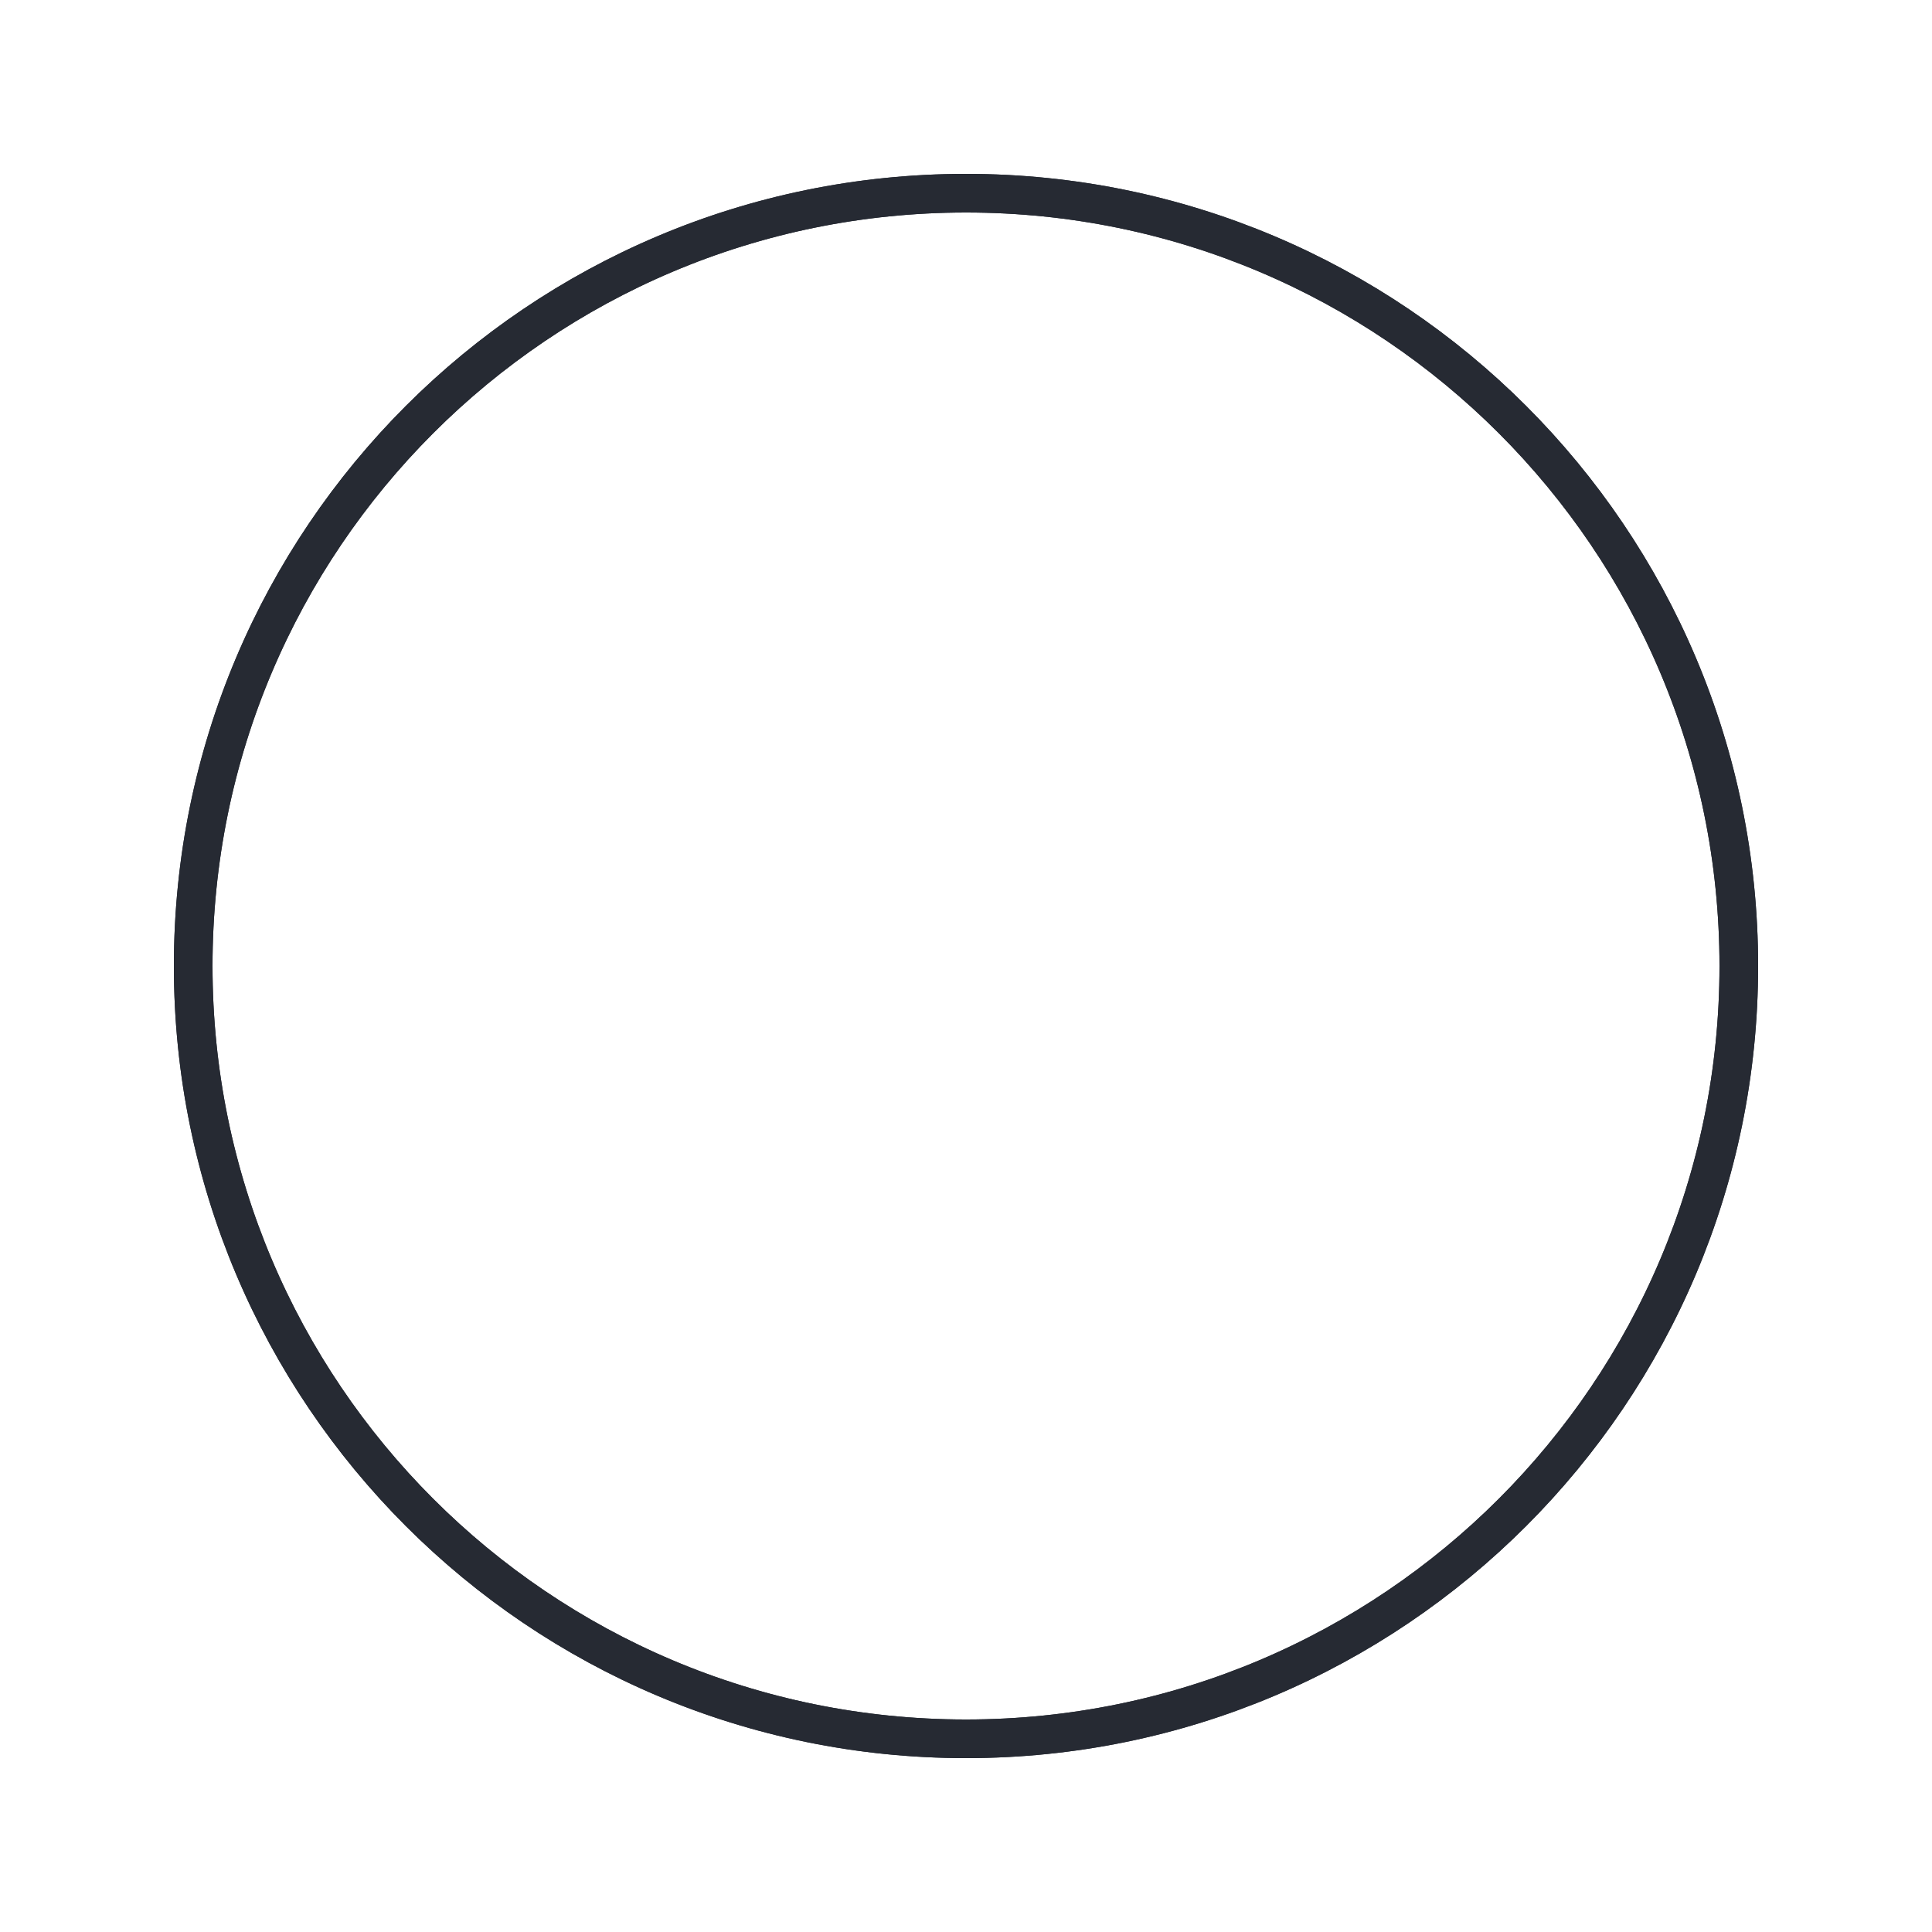
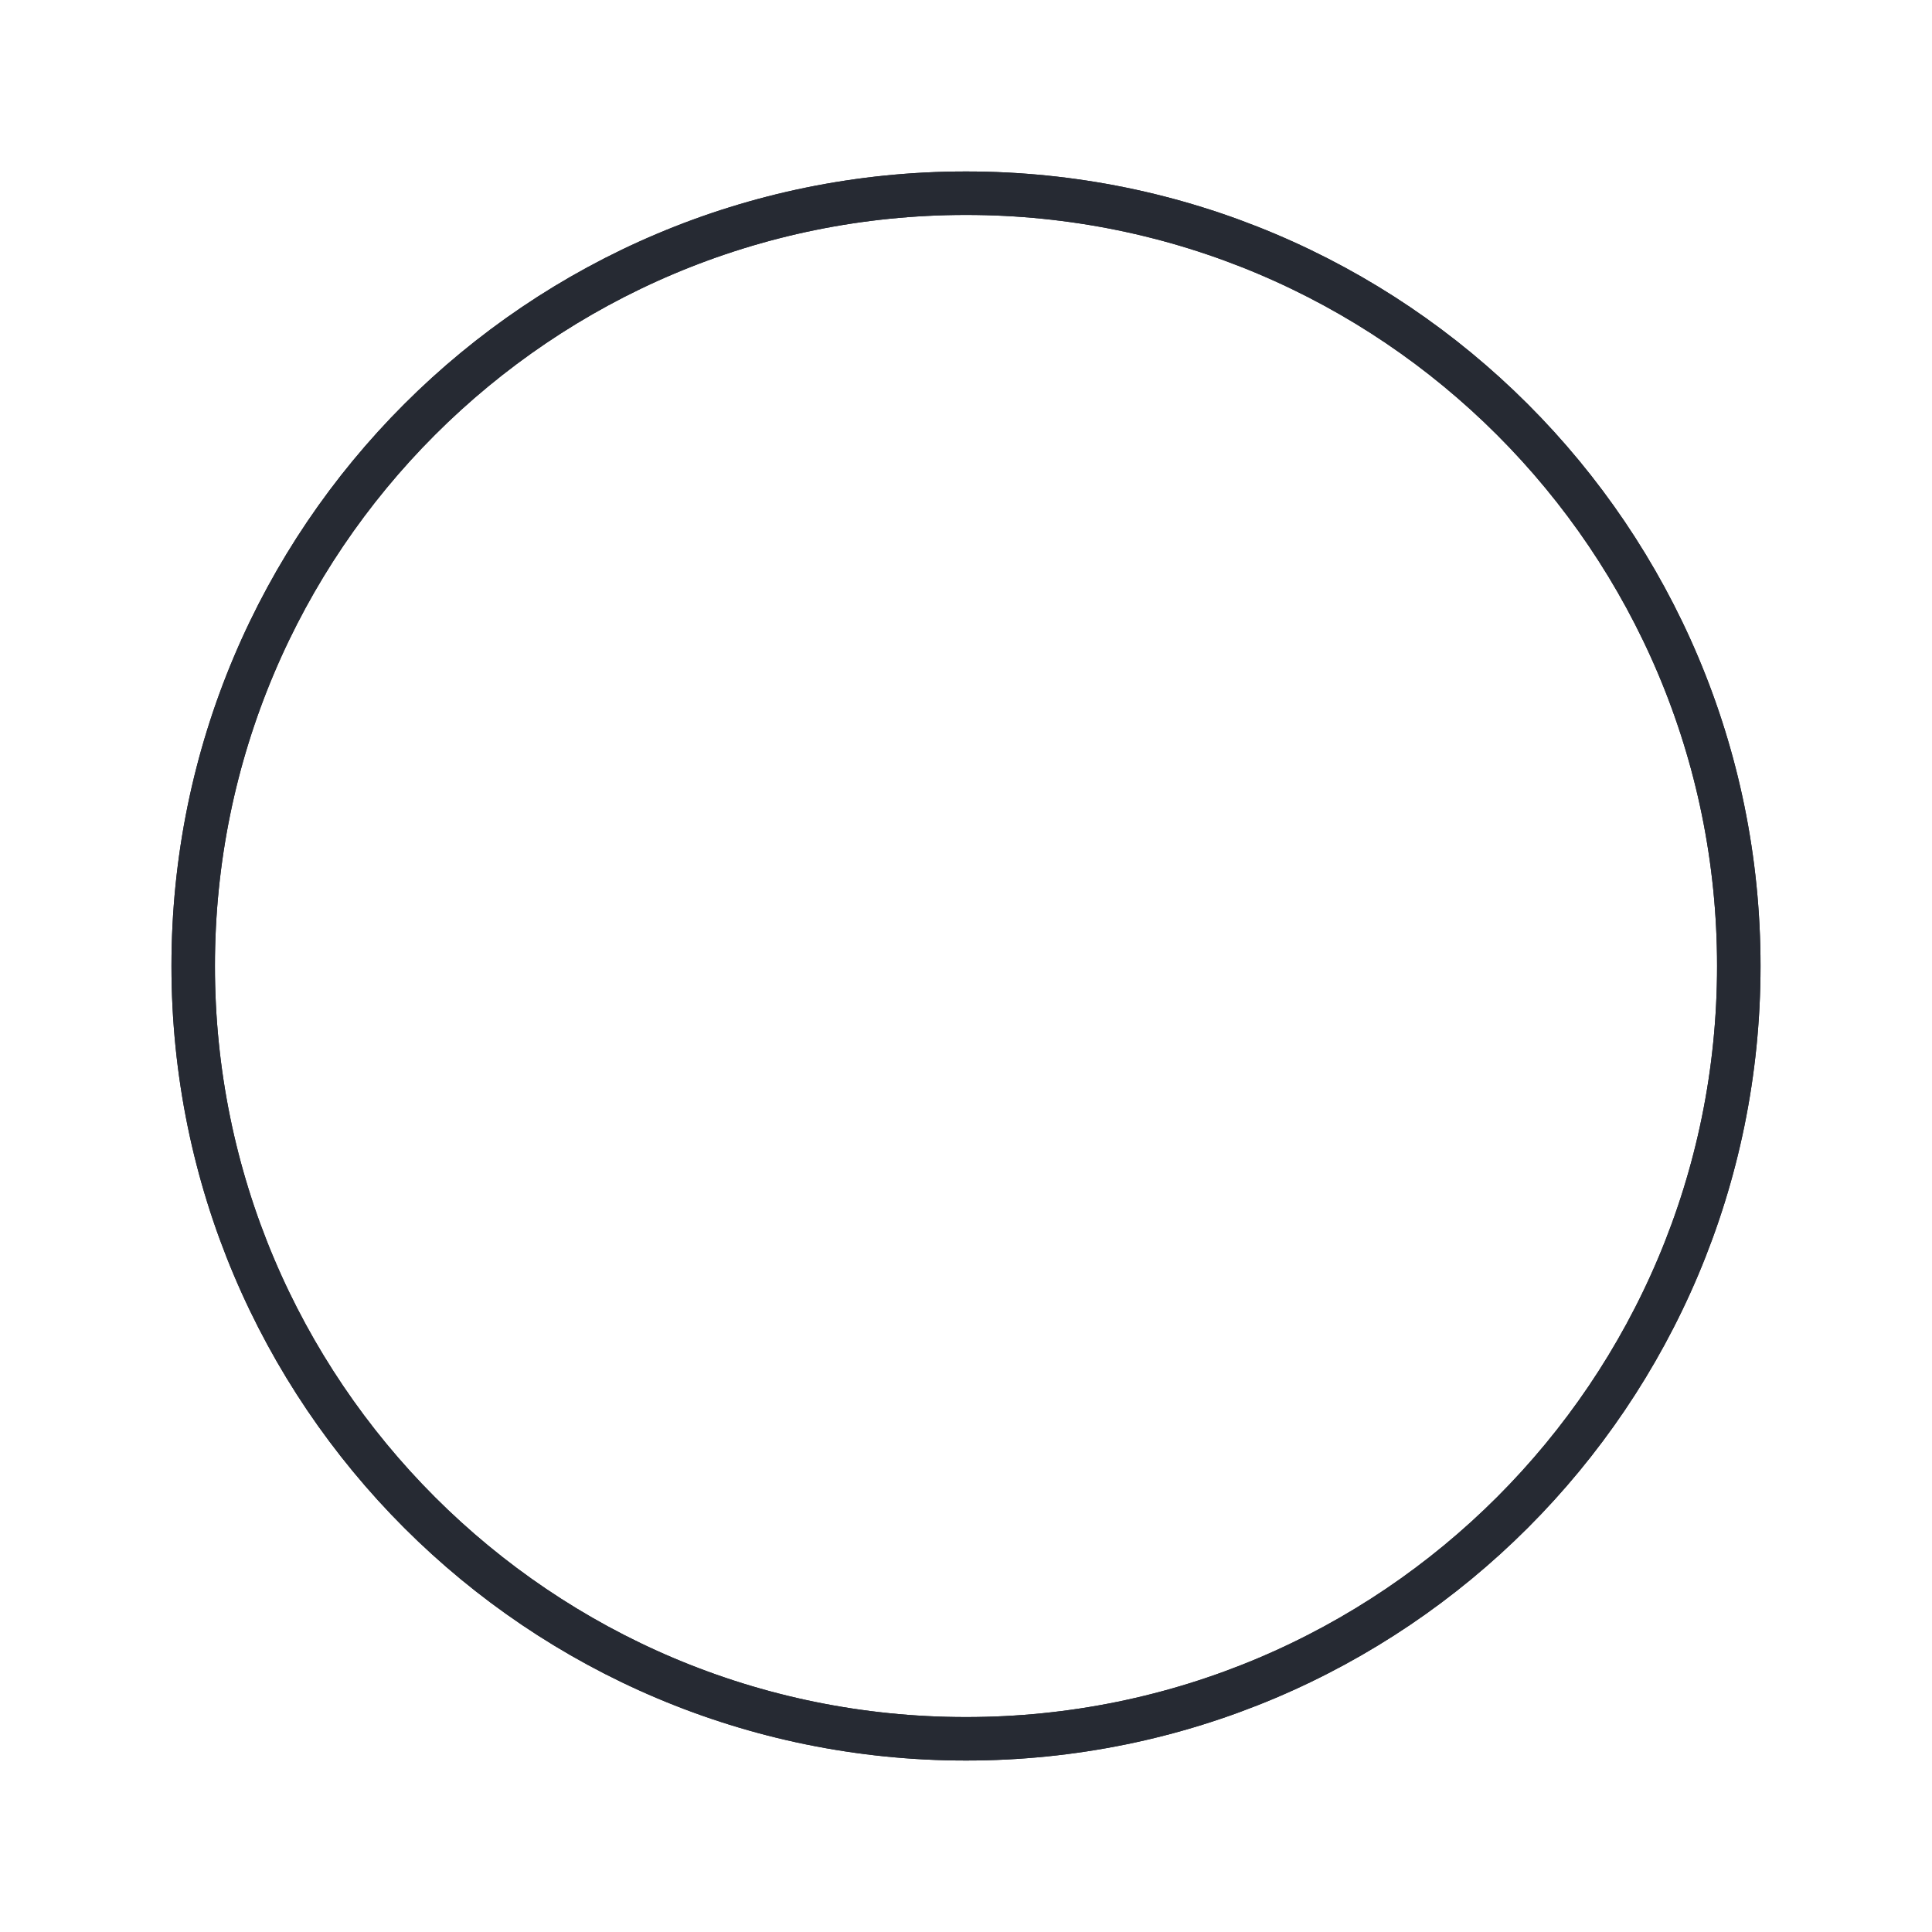
<svg xmlns="http://www.w3.org/2000/svg" class="loadingAnimation" viewBox="0 0 200 200" width="200" height="200">
  <style>
.loadingAnimation {
-   animation: protonRotate 3s linear infinite; }
- 
- @keyframes protonRotate {
-   0% {
-     transform: rotate(0); }
-   100% {
-     transform: rotate(360deg); } }
- 
+   animation: loaderRotation 3.6s ease-in-out infinite;
+   will-change: transform;
+ }
+ @keyframes loaderRotation {
+   from {
+     transform: rotate(0);
+   }
+   to {
+     transform: rotate(360deg);
+   }
+ }
.loadingAnimation-circle {
-   fill: transparent;
+   transform-origin: 50%;
+   fill: none;
  stroke: #262a33;
-   stroke-width: 4;
-   transform-origin: 50%; }
- 
+   stroke-width: 4.5;
+   will-change: transform;
+   animation: 3s linear infinite;
+ }
.loadingAnimation-orbit1 {
-   animation: protonOrbit1 3s linear infinite; }
- 
+   animation-name: loaderOrbitX;
+ }
.loadingAnimation-orbit2 {
-   animation: protonOrbit2 3s linear infinite; }
- 
- @keyframes protonOrbit1 {
-   0% {
+   animation-name: loaderOrbitY;
+   animation-delay: 0.125s;
+ }
+ @keyframes loaderOrbitX {
+   from {
    transform: rotateX(0);
-     stroke-width: 4; }
+     stroke-width: 4.5;
+   }
  25% {
-     stroke-width: 10; }
+     stroke-width: 9;
+   }
  50% {
-     stroke-width: 4; }
+     stroke-width: 4.5;
+   }
  75% {
-     stroke-width: 10; }
-   100% {
+     stroke-width: 9;
+   }
+   to {
    transform: rotateX(360deg);
-     stroke-width: 4; } }
- @keyframes protonOrbit2 {
-   0% {
+     stroke-width: 4.5;
+   }
+ }
+ @keyframes loaderOrbitY {
+   from {
    transform: rotateY(0);
-     stroke-width: 4; }
+     stroke-width: 4.5;
+   }
  25% {
-     stroke-width: 10; }
+     stroke-width: 9;
+   }
  50% {
-     stroke-width: 4; }
+     stroke-width: 4.5;
+   }
  75% {
-     stroke-width: 10; }
-   100% {
+     stroke-width: 9;
+   }
+   to {
    transform: rotateY(360deg);
-     stroke-width: 4; } }
+     stroke-width: 4.5;
+   }
+ }
</style>
  <circle cx="100" cy="100" r="80" class="loadingAnimation-circle loadingAnimation-orbit1" />
  <circle cx="100" cy="100" r="80" class="loadingAnimation-circle loadingAnimation-orbit2" />
</svg>
